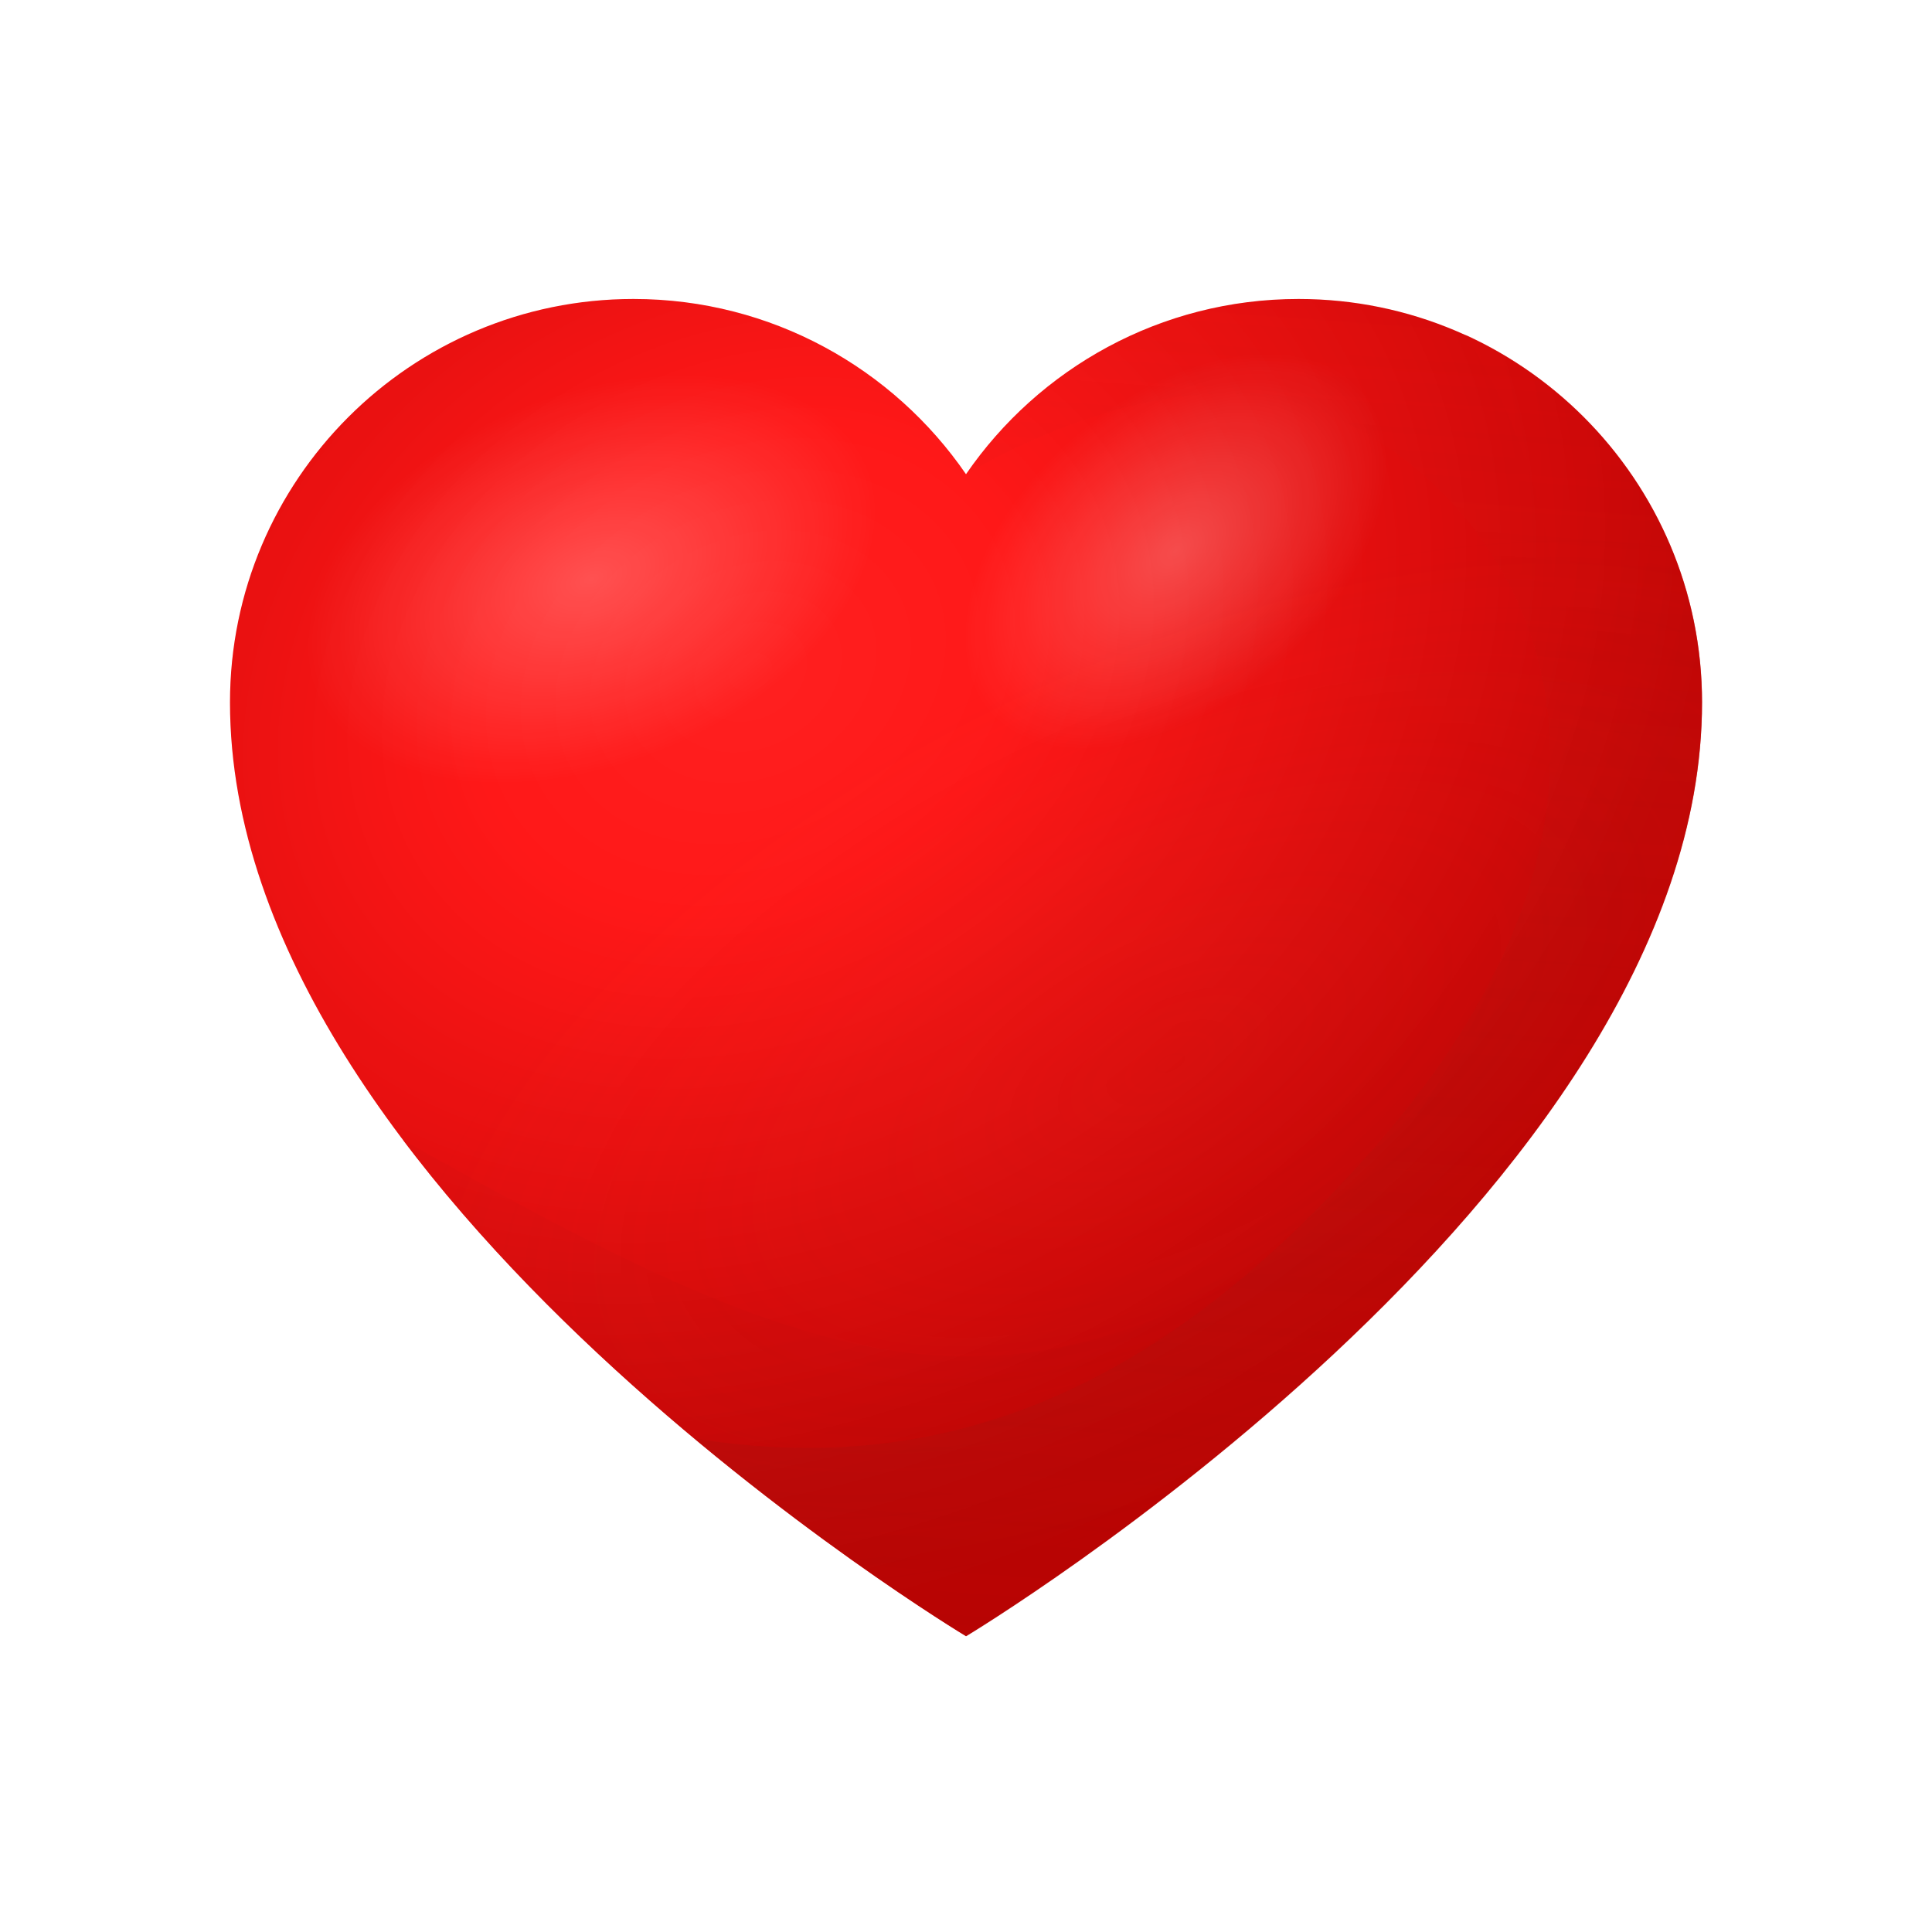
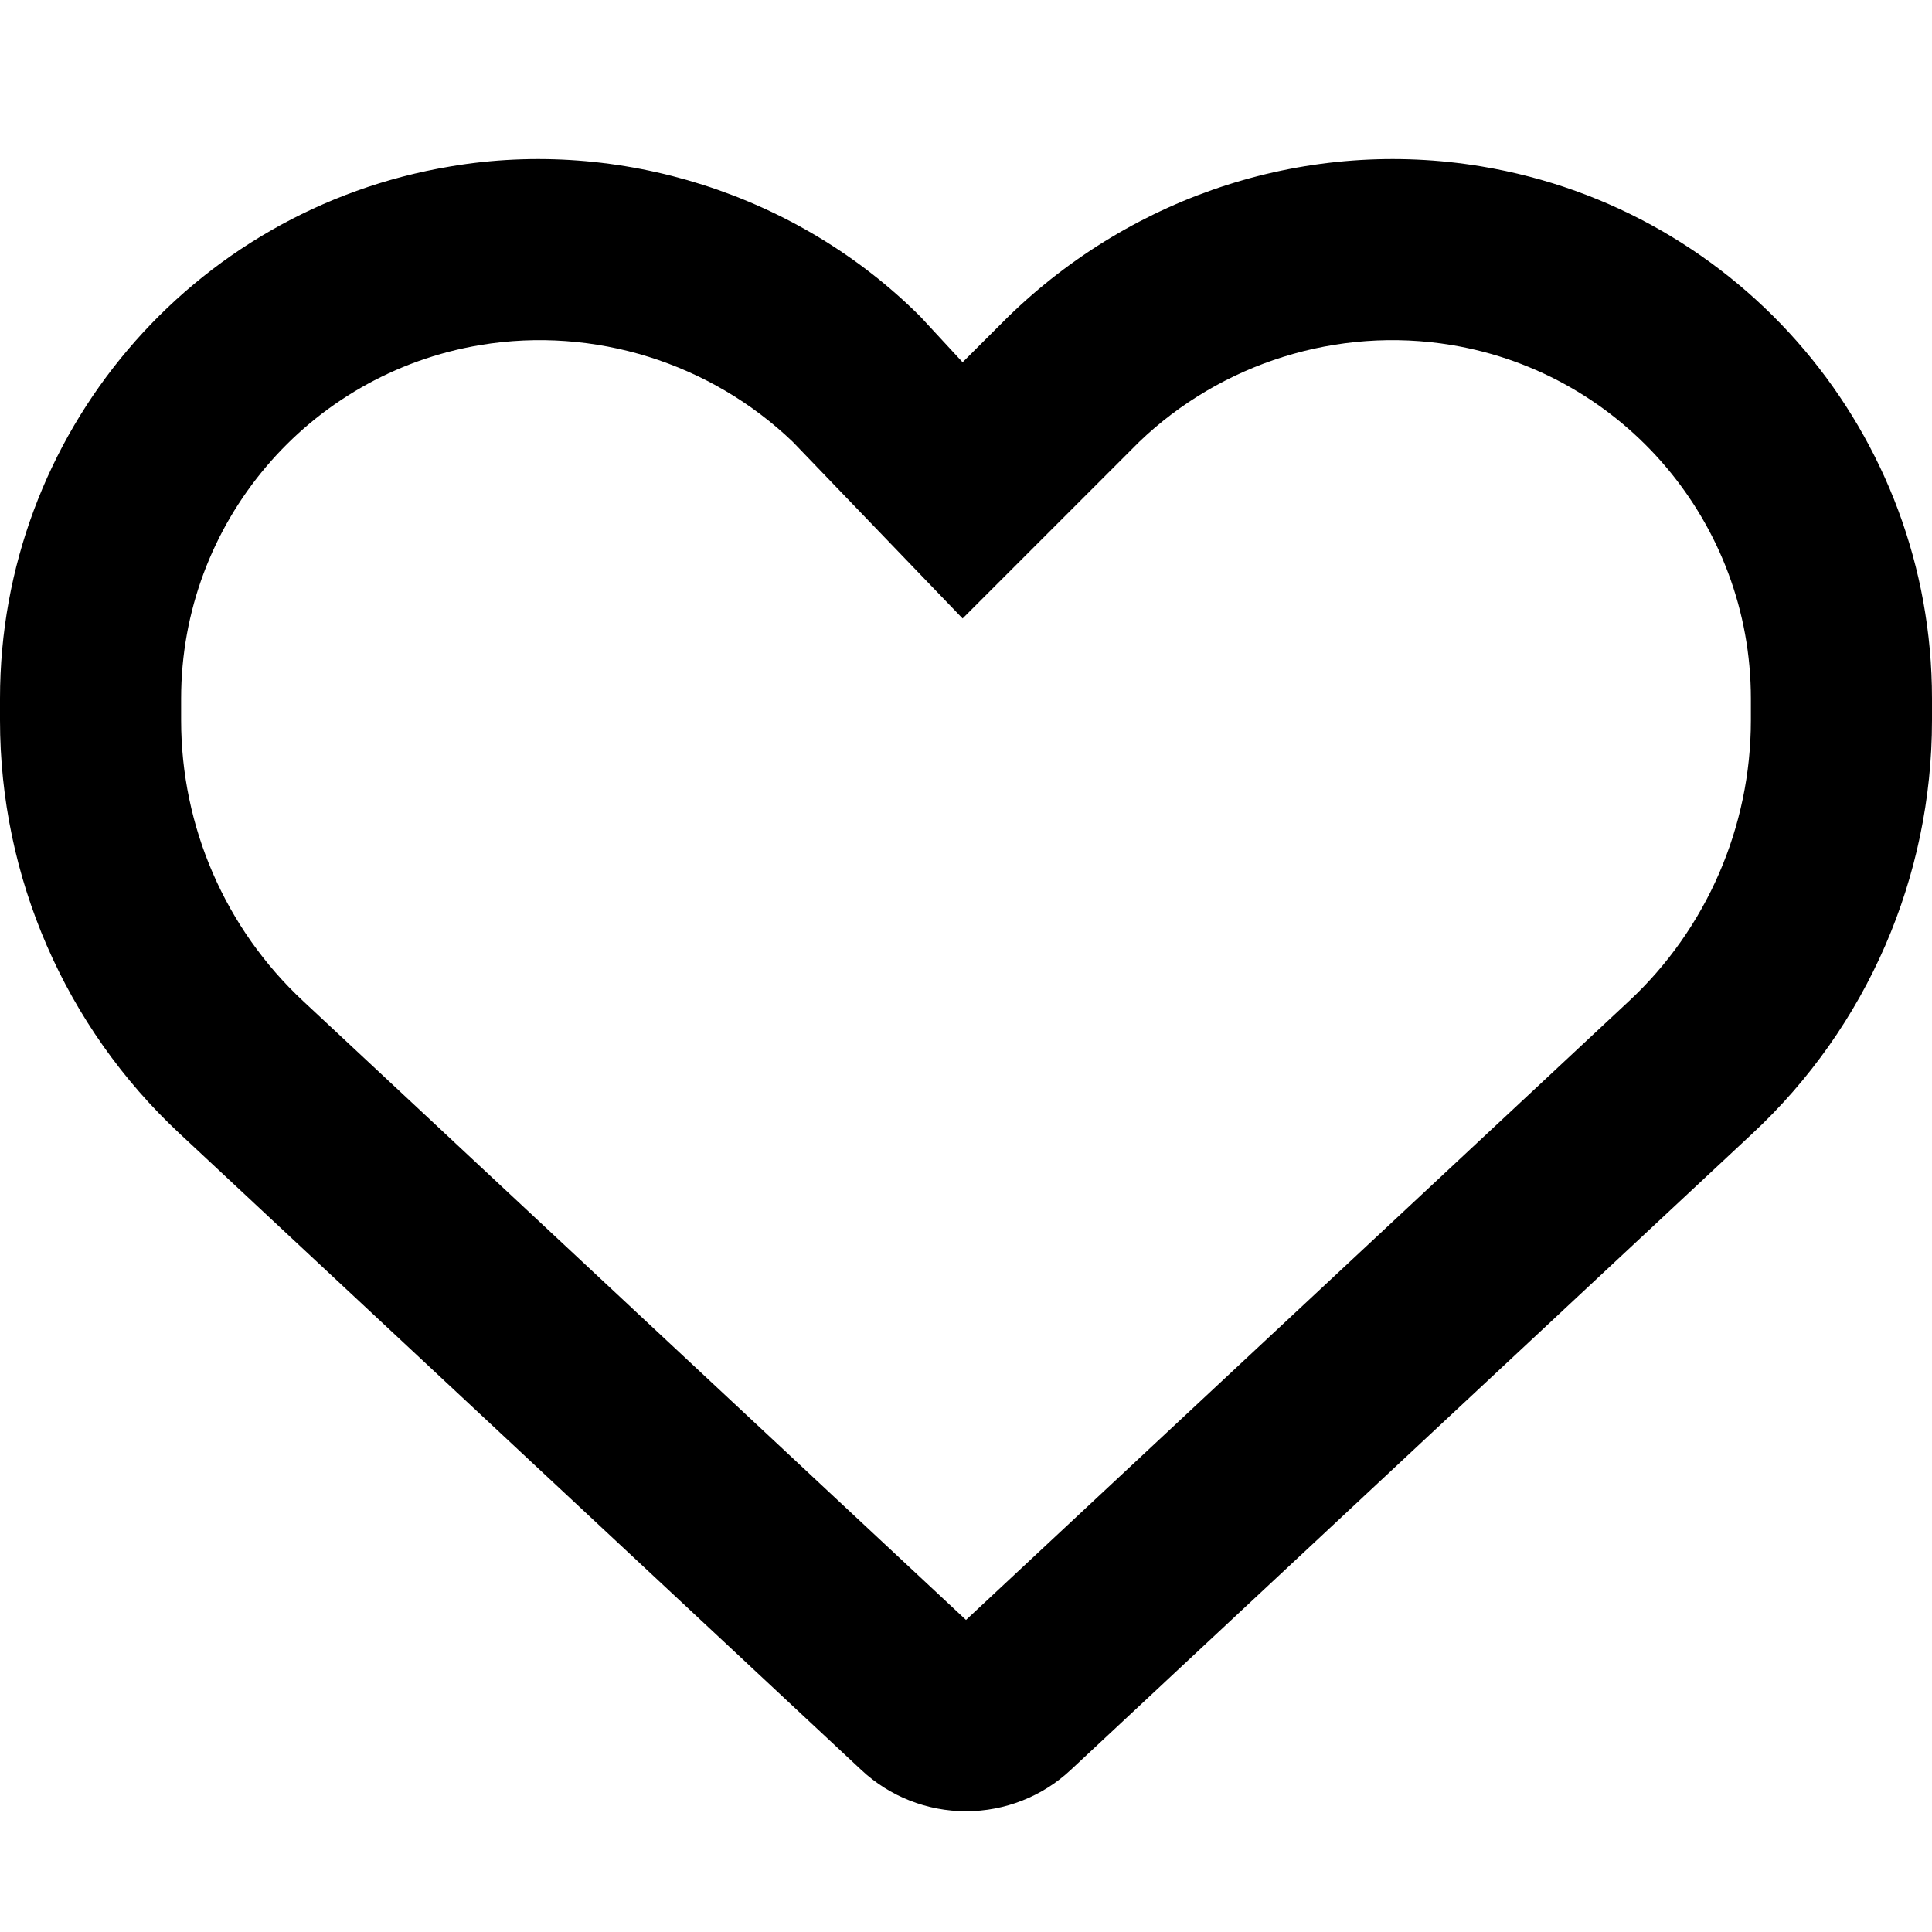
- <svg xmlns="http://www.w3.org/2000/svg" width="800px" height="800px" viewBox="0 0 24 24" fill="none">
-   <path d="M16.131 3.714C14.417 3.714 12.903 4.577 12 5.891C11.097 4.577 9.583 3.714 7.869 3.714C5.103 3.714 2.857 5.96 2.857 8.726C2.857 14.834 12 20.326 12 20.326C12 20.326 21.143 14.834 21.143 8.726C21.143 5.96 18.897 3.714 16.131 3.714Z" fill="url(#paint0_radial)" />
-   <path opacity="0.5" d="M18.206 4.16C20.948 8.532 18.423 14.269 15.389 15.897C12.04 17.697 9.748 16.852 5.006 14.16C7.708 17.743 12 20.32 12 20.32C12 20.32 21.143 14.829 21.143 8.72C21.143 6.697 19.937 4.949 18.206 4.16Z" fill="url(#paint1_radial)" />
-   <path opacity="0.5" d="M16.131 3.714C14.417 3.714 12.903 4.577 12 5.891C11.097 4.577 9.583 3.714 7.869 3.714C5.103 3.714 2.857 5.96 2.857 8.726C2.857 14.834 12 20.326 12 20.326C12 20.326 21.143 14.834 21.143 8.726C21.143 5.96 18.897 3.714 16.131 3.714Z" fill="url(#paint2_radial)" />
-   <path opacity="0.5" d="M16.131 3.714C14.417 3.714 12.903 4.577 12 5.891C11.097 4.577 9.583 3.714 7.869 3.714C5.103 3.714 2.857 5.96 2.857 8.726C2.857 14.834 12 20.326 12 20.326C12 20.326 21.143 14.834 21.143 8.726C21.143 5.96 18.897 3.714 16.131 3.714Z" fill="url(#paint3_radial)" />
-   <path opacity="0.24" d="M10.749 5.749C11.251 6.932 10.137 8.537 8.257 9.332C6.377 10.126 4.451 9.817 3.949 8.64C3.446 7.463 4.56 5.852 6.44 5.057C8.32 4.263 10.246 4.566 10.749 5.749Z" fill="url(#paint4_radial)" />
-   <path opacity="0.24" d="M16.874 4.789C17.588 5.577 17.148 7.137 15.897 8.269C14.646 9.4 13.051 9.68 12.337 8.892C11.623 8.103 12.063 6.543 13.314 5.412C14.566 4.28 16.16 4 16.874 4.789Z" fill="url(#paint5_radial)" />
-   <path opacity="0.32" d="M16.223 5.046C18.737 5.903 21.137 9.617 17.08 14.246C14.652 17.017 12 18.417 8.629 17.869C10.451 19.389 12.006 20.326 12.006 20.326C12.006 20.326 21.149 14.834 21.149 8.726C21.143 5.96 18.897 3.714 16.131 3.714C14.417 3.714 12.903 4.577 12 5.891C12 5.891 14.383 4.417 16.223 5.046Z" fill="url(#paint6_linear)" />
-   <defs>
-     <radialGradient id="paint0_radial" cx="0" cy="0" r="1" gradientUnits="userSpaceOnUse" gradientTransform="translate(9.38479 8.34769) rotate(-29.408) scale(14.3064 11.3486)">
-       <stop offset="0.248" stop-color="#FF0000" />
-       <stop offset="0.864" stop-color="#C20000" />
-     </radialGradient>
-     <radialGradient id="paint1_radial" cx="0" cy="0" r="1" gradientUnits="userSpaceOnUse" gradientTransform="translate(9.7385 7.47018) rotate(-29.408) scale(12.3173 9.77078)">
-       <stop offset="0.248" stop-color="#FF0000" />
-       <stop offset="1" stop-color="#C20000" />
-     </radialGradient>
-     <radialGradient id="paint2_radial" cx="0" cy="0" r="1" gradientUnits="userSpaceOnUse" gradientTransform="translate(9.38479 8.34769) rotate(-29.408) scale(14.3064 11.3486)">
-       <stop stop-color="white" stop-opacity="0.25" />
-       <stop offset="1" stop-color="white" stop-opacity="0" />
-     </radialGradient>
-     <radialGradient id="paint3_radial" cx="0" cy="0" r="1" gradientUnits="userSpaceOnUse" gradientTransform="translate(14.5277 13.2044) rotate(-26.296) scale(10.4431 5.16038)">
-       <stop stop-color="#BD2719" stop-opacity="0.25" />
-       <stop offset="1" stop-color="#BD2719" stop-opacity="0" />
-     </radialGradient>
-     <radialGradient id="paint4_radial" cx="0" cy="0" r="1" gradientUnits="userSpaceOnUse" gradientTransform="translate(7.34746 7.19453) rotate(-21.6908) scale(3.71252 2.30616)">
-       <stop stop-color="white" />
-       <stop offset="1" stop-color="white" stop-opacity="0" />
-     </radialGradient>
-     <radialGradient id="paint5_radial" cx="0" cy="0" r="1" gradientUnits="userSpaceOnUse" gradientTransform="translate(14.6004 6.84619) rotate(-40.7634) scale(3.07376 1.9095)">
-       <stop stop-color="white" />
-       <stop offset="1" stop-color="white" stop-opacity="0" />
-     </radialGradient>
-     <linearGradient id="paint6_linear" x1="13.887" y1="26.85" x2="15.658" y2="2.964" gradientUnits="userSpaceOnUse">
-       <stop stop-color="#860805" />
-       <stop offset="1" stop-color="#BD2719" stop-opacity="0" />
-     </linearGradient>
-   </defs>
+ <svg xmlns="http://www.w3.org/2000/svg" viewBox="0 0 512 512">
+   <path d="M244 84L255.1 96L267.1 84.02C300.6 51.37 347 36.51 392.6 44.1C461.5 55.58 512 115.2 512 185.1V190.9C512 232.4 494.8 272.1 464.4 300.4L283.7 469.1C276.2 476.1 266.3 480 256 480C245.7 480 235.8 476.1 228.3 469.1L47.59 300.4C17.23 272.1 0 232.4 0 190.9V185.1C0 115.2 50.52 55.58 119.4 44.1C164.1 36.51 211.4 51.37 244 84C243.1 84 244 84.01 244 84L244 84zM255.1 163.9L210.1 117.1C188.4 96.28 157.6 86.4 127.3 91.44C81.55 99.07 48 138.7 48 185.1V190.9C48 219.1 59.71 246.1 80.34 265.3L256 429.3L431.7 265.3C452.3 246.1 464 219.1 464 190.9V185.1C464 138.7 430.4 99.07 384.7 91.44C354.4 86.4 323.6 96.28 301.9 117.1L255.1 163.9z" />
</svg>
